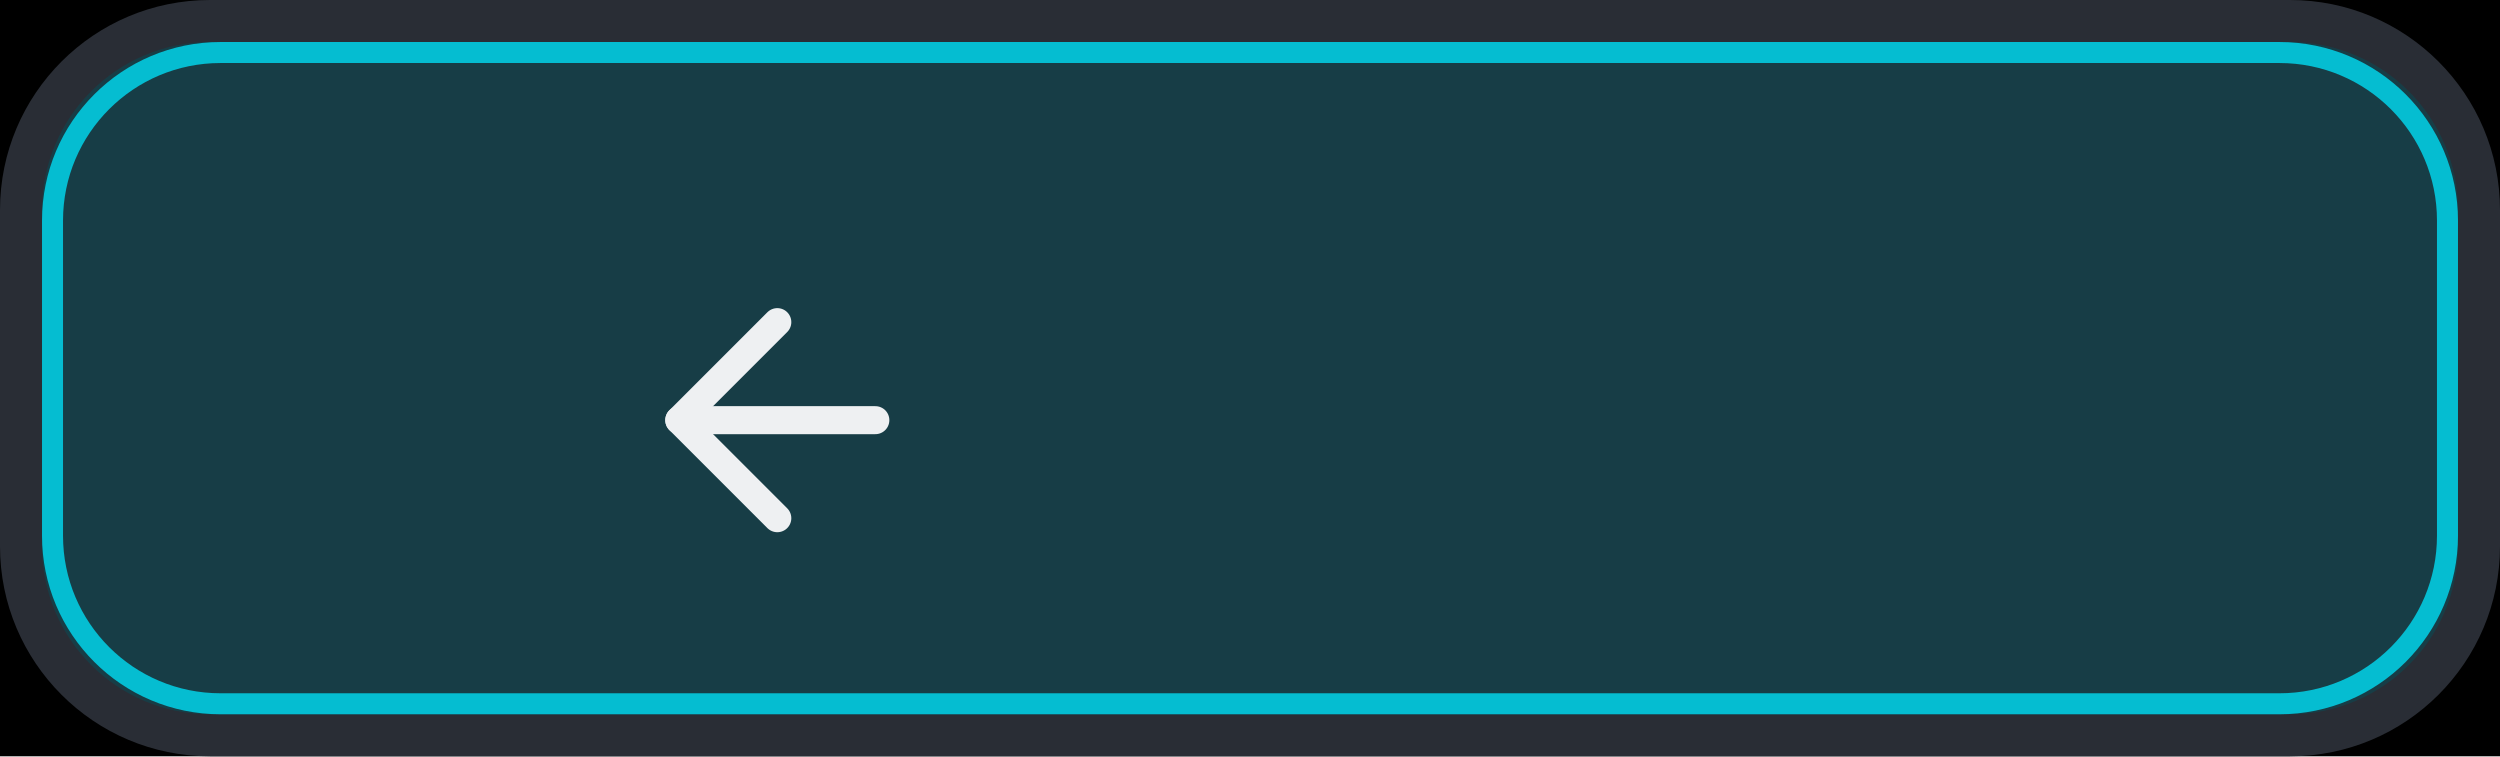
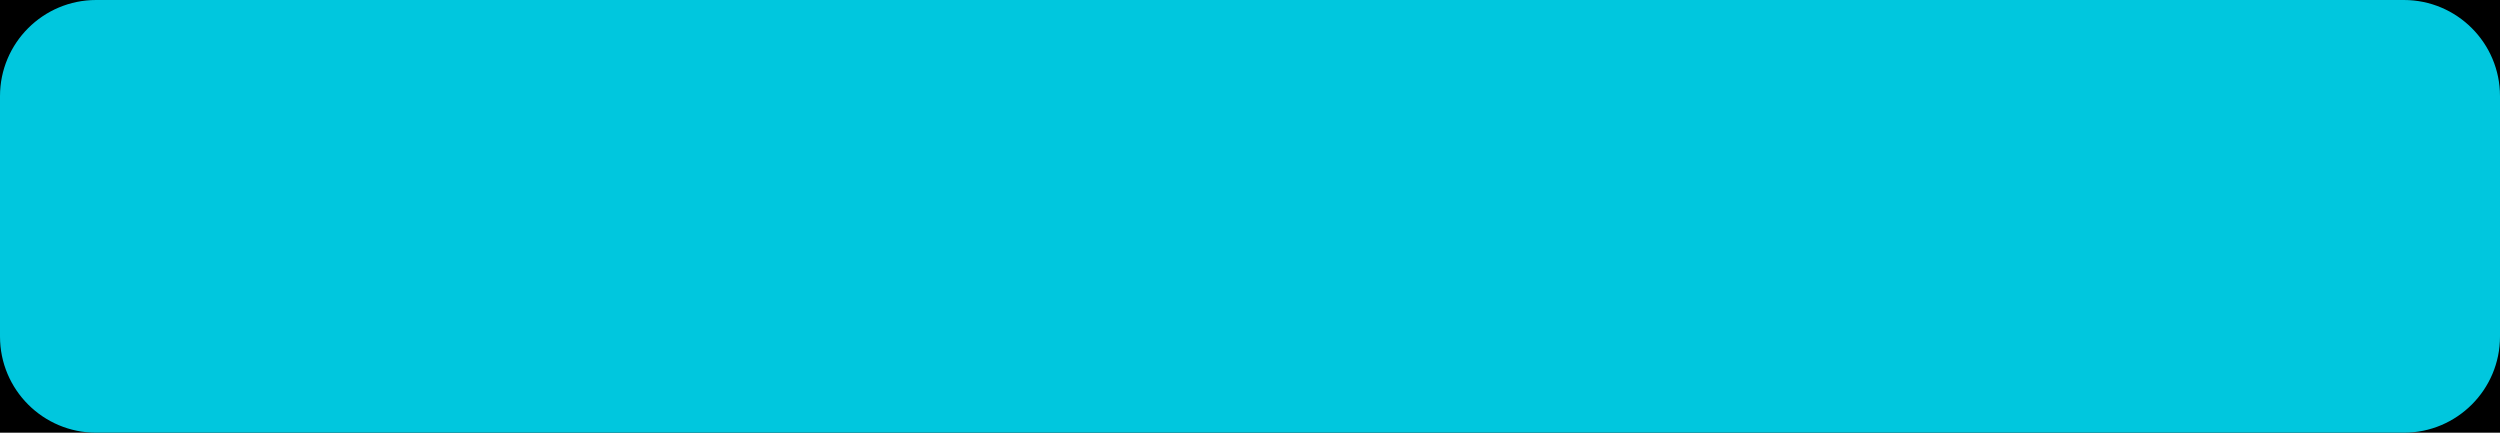
- <svg xmlns="http://www.w3.org/2000/svg" width="119" height="36">
-   <rect width="119" height="36" fill="#000" />
-   <rect width="119" height="36" rx="10" fill="#292d35" />
-   <rect x="2" y="2" width="115" height="32" rx="8" fill="#173d46" />
-   <rect x="2.5" y="2.5" width="114" height="31" rx="8" fill="none" stroke="#05bdd1" stroke-width="1" />
-   <svg width="16" height="16" viewBox="0 0 24 24" fill="none" stroke="#eef0f2" stroke-width="2" stroke-linecap="round" stroke-linejoin="round" x="29" y="12">
-     <path d="m12 19-7-7 7-7" />
-     <path d="M19 12H5" />
-   </svg>
+ <svg xmlns="http://www.w3.org/2000/svg" width="208" height="36" viewBox="0 0 208 36">
+   <rect width="208" height="36" fill="#000000" />
+   <rect width="208" height="36" rx="8" fill="#00c7de" />
</svg>
